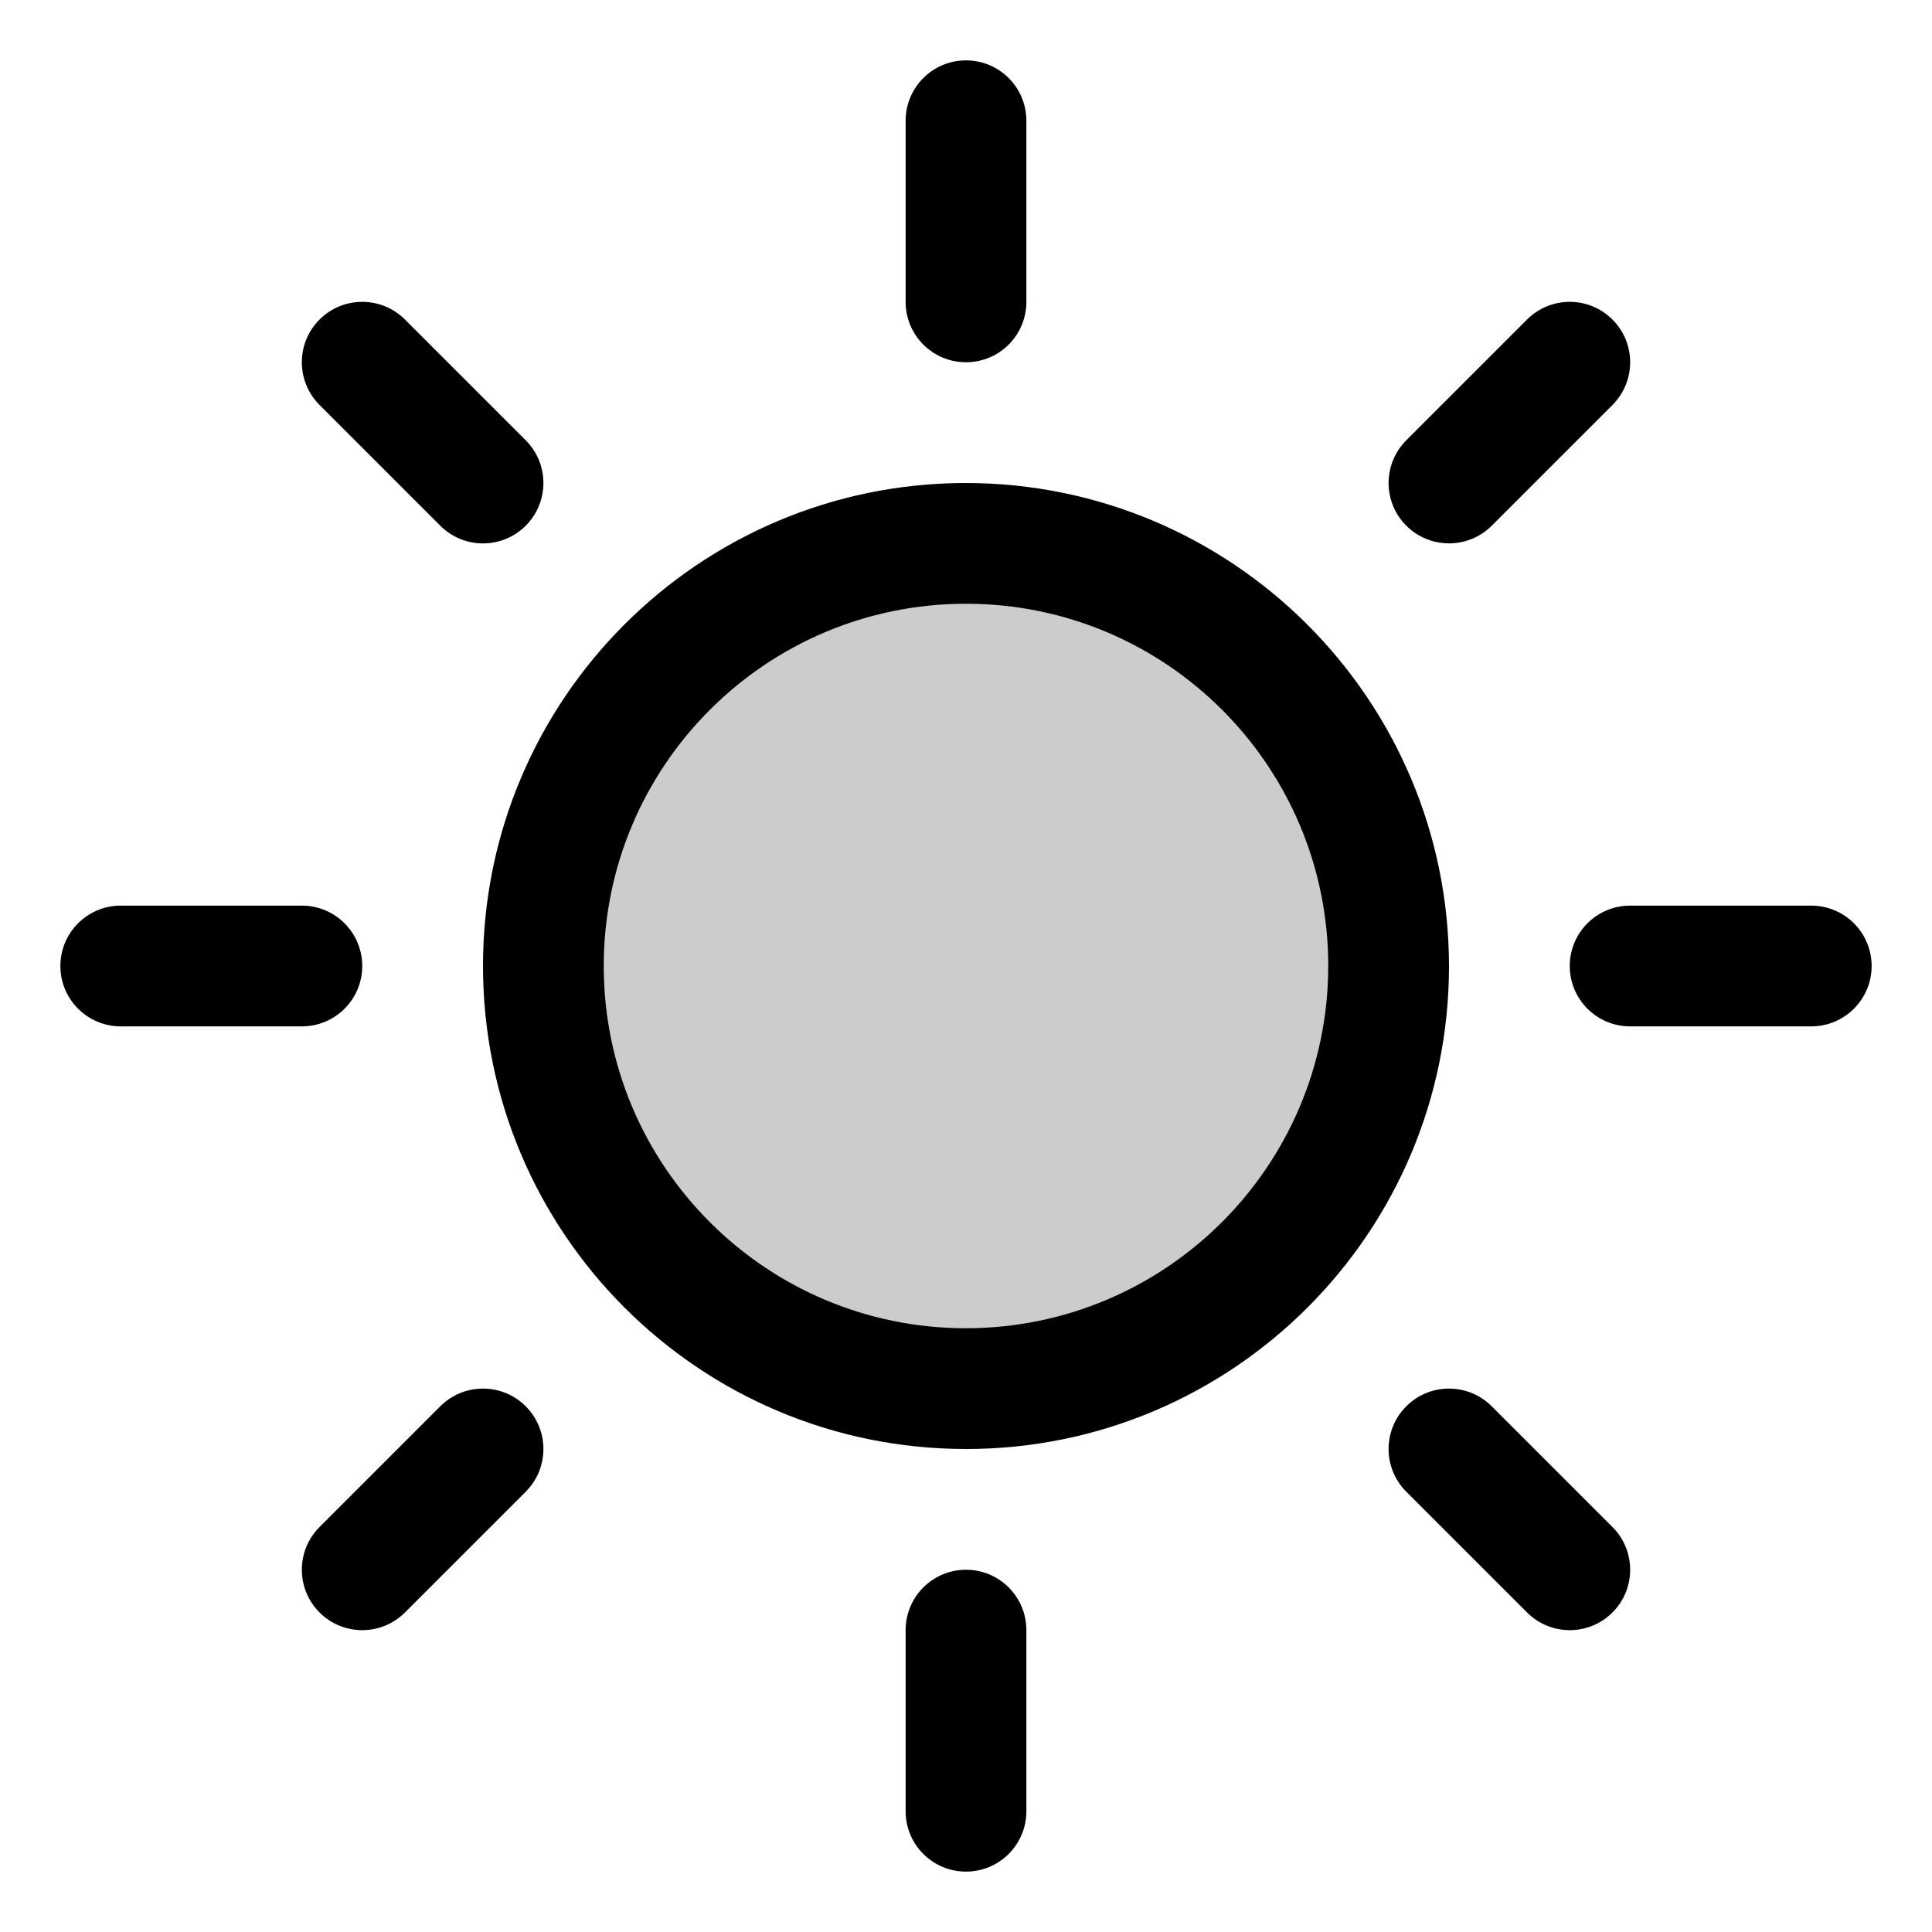
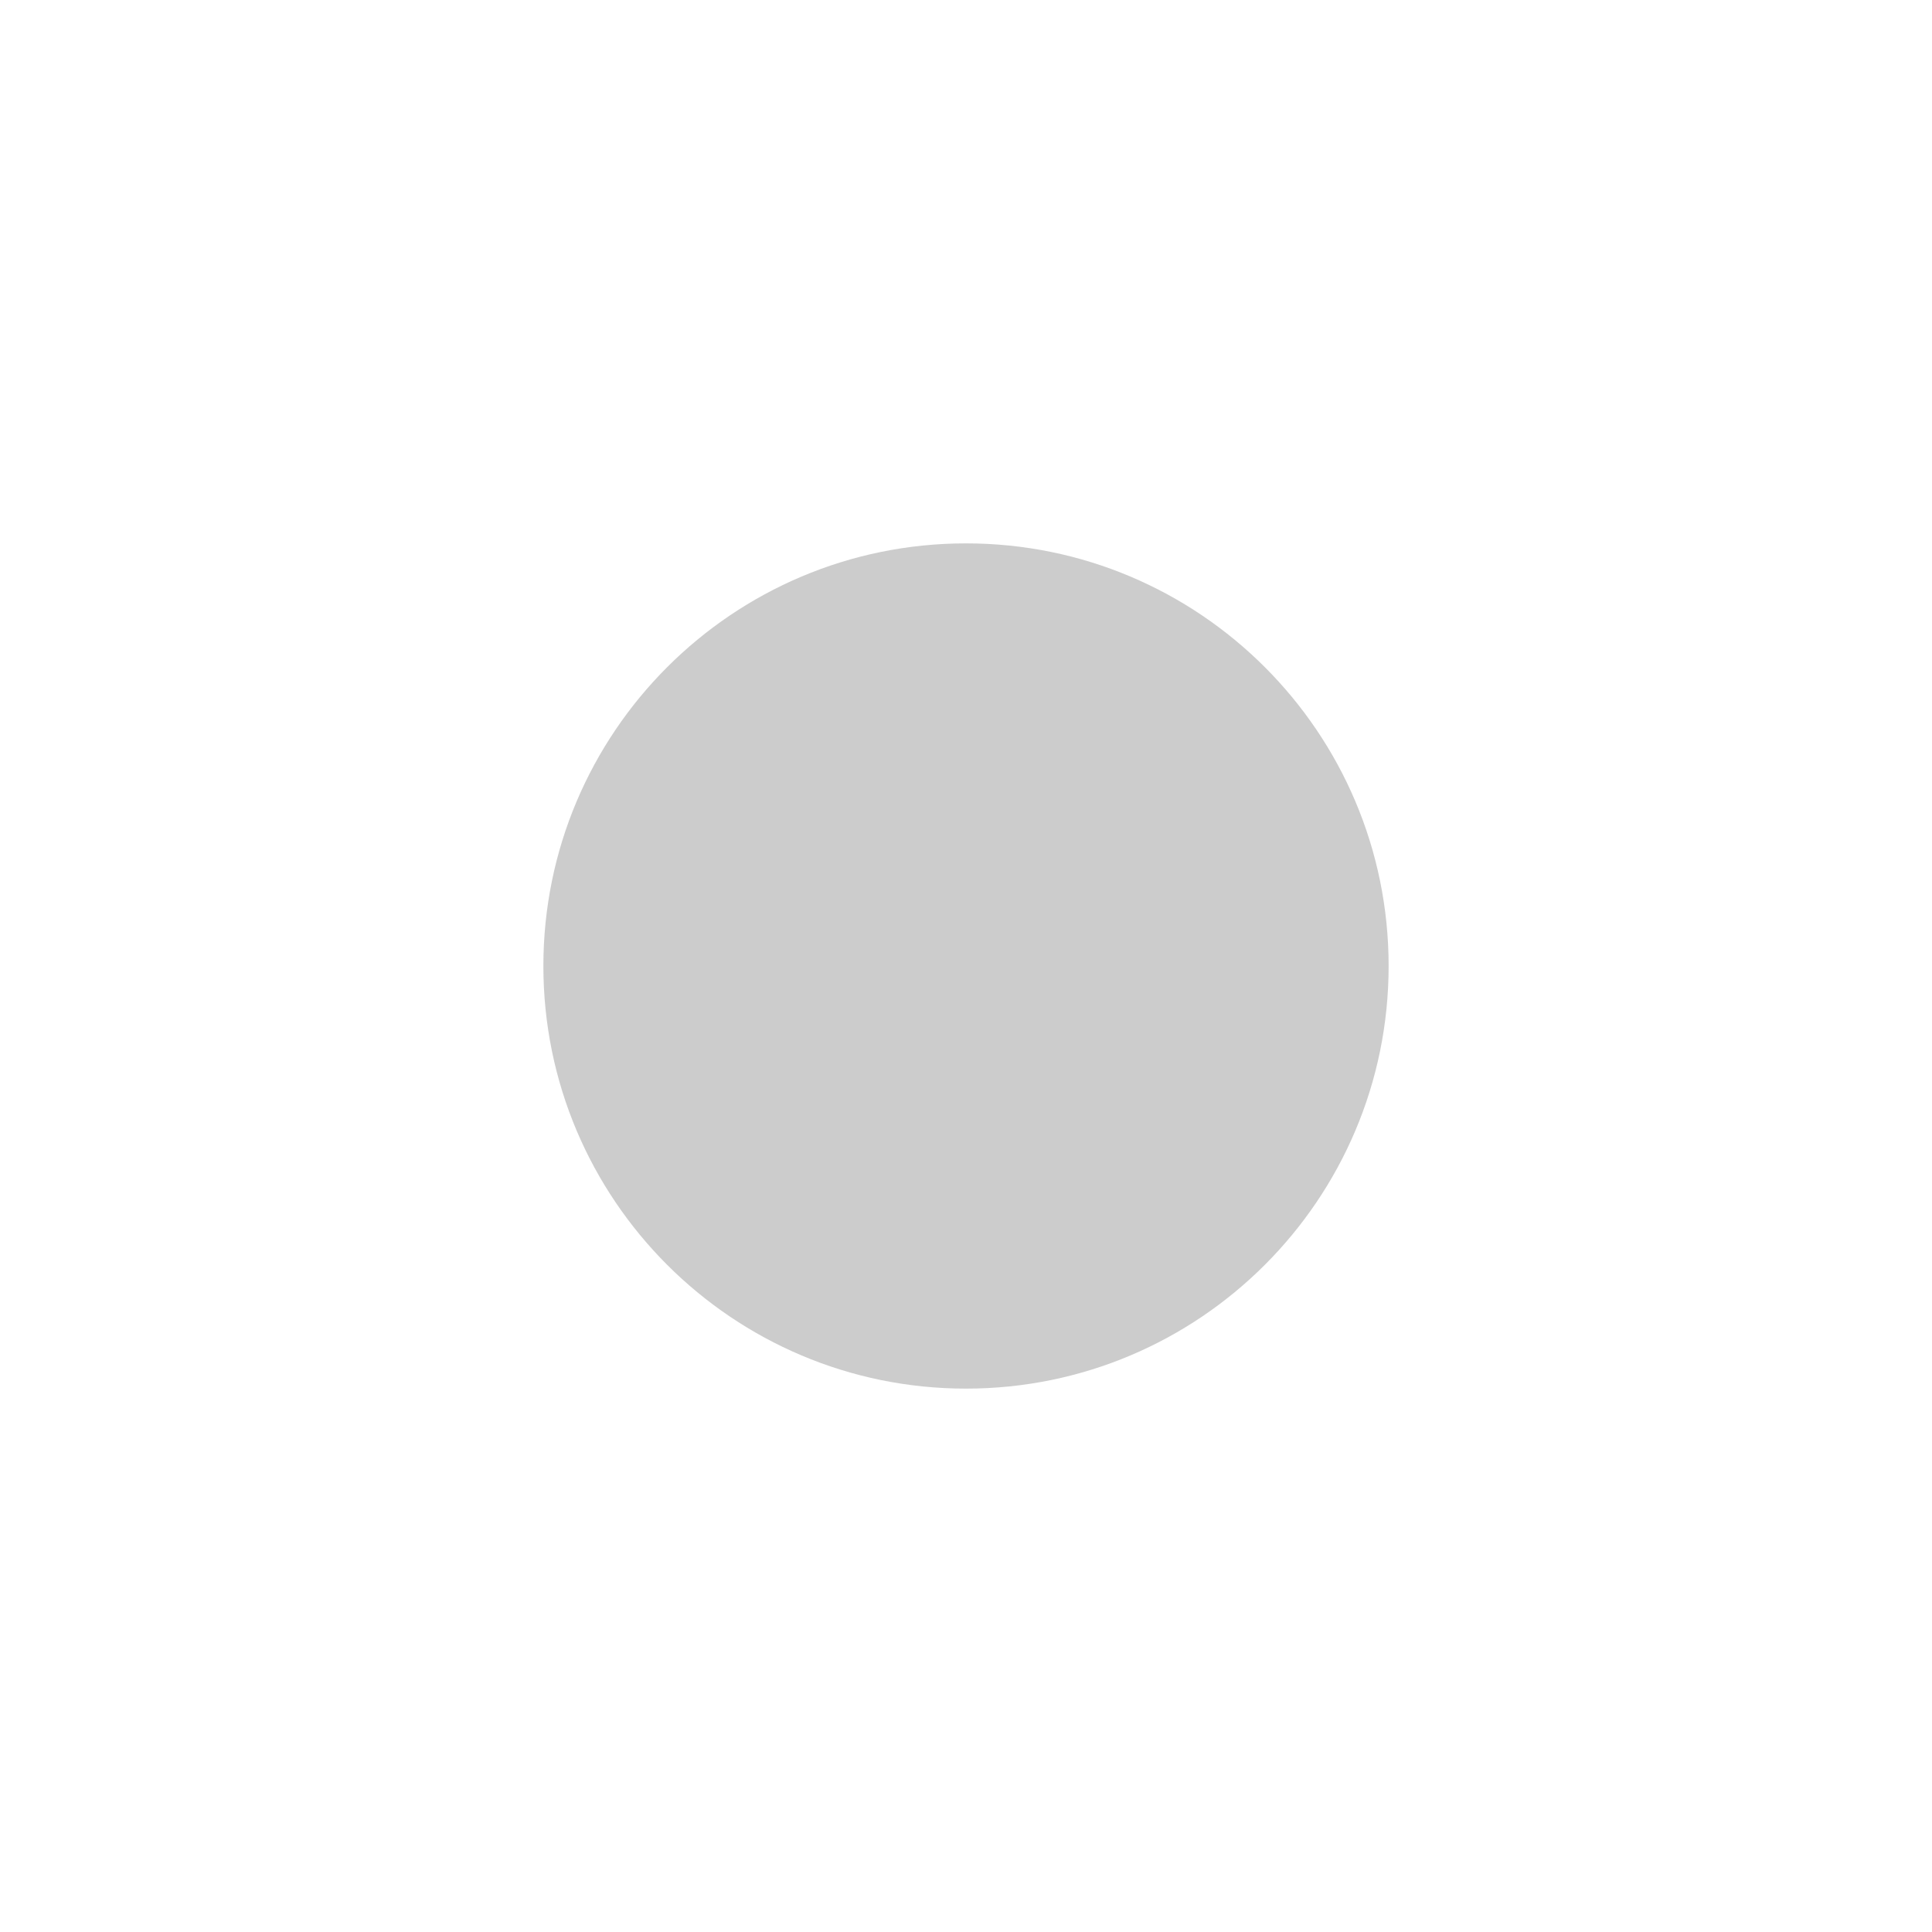
- <svg xmlns="http://www.w3.org/2000/svg" width="32" height="32" fill="#000000" viewBox="0 0 256 256">
-   <path d="M184,128a56,56,0,1,1-56-56A56,56,0,0,1,184,128Z" opacity="0.2" />
-   <path d="M120,40V16a8,8,0,0,1,16,0V40a8,8,0,0,1-16,0Zm72,88a64,64,0,1,1-64-64A64.07,64.07,0,0,1,192,128Zm-16,0a48,48,0,1,0-48,48A48.05,48.05,0,0,0,176,128ZM58.34,69.66A8,8,0,0,0,69.66,58.34l-16-16A8,8,0,0,0,42.34,53.66Zm0,116.68-16,16a8,8,0,0,0,11.32,11.32l16-16a8,8,0,0,0-11.32-11.32ZM192,72a8,8,0,0,0,5.66-2.34l16-16a8,8,0,0,0-11.32-11.32l-16,16A8,8,0,0,0,192,72Zm5.66,114.34a8,8,0,0,0-11.32,11.32l16,16a8,8,0,0,0,11.32-11.32ZM48,128a8,8,0,0,0-8-8H16a8,8,0,0,0,0,16H40A8,8,0,0,0,48,128Zm80,80a8,8,0,0,0-8,8v24a8,8,0,0,0,16,0V216A8,8,0,0,0,128,208Zm112-88H216a8,8,0,0,0,0,16h24a8,8,0,0,0,0-16Z" />
+ <svg xmlns="http://www.w3.org/2000/svg" viewBox="0 0 256 256" style="">
+   <path width="256" height="256" fill="none" d="M0 0 L256 0 L256 256 L0 256 Z" class="usIjTcSq_0" />
+   <path opacity="0.2" d="M72,128A56,56 0,1,1 184,128A56,56 0,1,1 72,128" class="usIjTcSq_1" />
+   <path fill="none" stroke="currentColor" stroke-linecap="round" stroke-linejoin="round" stroke-width="16" d="M128,40L128,16" class="usIjTcSq_2" />
+   <path fill="none" stroke="currentColor" stroke-linecap="round" stroke-linejoin="round" stroke-width="16" d="M72,128A56,56 0,1,1 184,128A56,56 0,1,1 72,128" class="usIjTcSq_3" />
+   <path fill="none" stroke="currentColor" stroke-linecap="round" stroke-linejoin="round" stroke-width="16" d="M64,64L48,48" class="usIjTcSq_4" />
+   <path fill="none" stroke="currentColor" stroke-linecap="round" stroke-linejoin="round" stroke-width="16" d="M64,192L48,208" class="usIjTcSq_5" />
+   <path fill="none" stroke="currentColor" stroke-linecap="round" stroke-linejoin="round" stroke-width="16" d="M192,64L208,48" class="usIjTcSq_6" />
+   <path fill="none" stroke="currentColor" stroke-linecap="round" stroke-linejoin="round" stroke-width="16" d="M192,192L208,208" class="usIjTcSq_7" />
+   <path fill="none" stroke="currentColor" stroke-linecap="round" stroke-linejoin="round" stroke-width="16" d="M40,128L16,128" class="usIjTcSq_8" />
+   <path fill="none" stroke="currentColor" stroke-linecap="round" stroke-linejoin="round" stroke-width="16" d="M128,216L128,240" class="usIjTcSq_9" />
+   <path fill="none" stroke="currentColor" stroke-linecap="round" stroke-linejoin="round" stroke-width="16" d="M216,128L240,128" class="usIjTcSq_10" />
+   <style data-made-with="vivus-instant">.usIjTcSq_0{stroke-dasharray:1024 1026;stroke-dashoffset:1025;animation:usIjTcSq_draw_0 7200ms linear 0ms infinite,usIjTcSq_fade 7200ms linear 0ms infinite;}.usIjTcSq_1{stroke-dasharray:352 354;stroke-dashoffset:353;animation:usIjTcSq_draw_1 7200ms linear 0ms infinite,usIjTcSq_fade 7200ms linear 0ms infinite;}.usIjTcSq_2{stroke-dasharray:24 26;stroke-dashoffset:25;animation:usIjTcSq_draw_2 7200ms linear 0ms infinite,usIjTcSq_fade 7200ms linear 0ms infinite;}.usIjTcSq_3{stroke-dasharray:352 354;stroke-dashoffset:353;animation:usIjTcSq_draw_3 7200ms linear 0ms infinite,usIjTcSq_fade 7200ms linear 0ms infinite;}.usIjTcSq_4{stroke-dasharray:23 25;stroke-dashoffset:24;animation:usIjTcSq_draw_4 7200ms linear 0ms infinite,usIjTcSq_fade 7200ms linear 0ms infinite;}.usIjTcSq_5{stroke-dasharray:23 25;stroke-dashoffset:24;animation:usIjTcSq_draw_5 7200ms linear 0ms infinite,usIjTcSq_fade 7200ms linear 0ms infinite;}.usIjTcSq_6{stroke-dasharray:23 25;stroke-dashoffset:24;animation:usIjTcSq_draw_6 7200ms linear 0ms infinite,usIjTcSq_fade 7200ms linear 0ms infinite;}.usIjTcSq_7{stroke-dasharray:23 25;stroke-dashoffset:24;animation:usIjTcSq_draw_7 7200ms linear 0ms infinite,usIjTcSq_fade 7200ms linear 0ms infinite;}.usIjTcSq_8{stroke-dasharray:24 26;stroke-dashoffset:25;animation:usIjTcSq_draw_8 7200ms linear 0ms infinite,usIjTcSq_fade 7200ms linear 0ms infinite;}.usIjTcSq_9{stroke-dasharray:24 26;stroke-dashoffset:25;animation:usIjTcSq_draw_9 7200ms linear 0ms infinite,usIjTcSq_fade 7200ms linear 0ms infinite;}.usIjTcSq_10{stroke-dasharray:24 26;stroke-dashoffset:25;animation:usIjTcSq_draw_10 7200ms linear 0ms infinite,usIjTcSq_fade 7200ms linear 0ms infinite;}@keyframes usIjTcSq_draw{100%{stroke-dashoffset:0;}}@keyframes usIjTcSq_fade{0%{stroke-opacity:1;}94.444%{stroke-opacity:1;}100%{stroke-opacity:0;}}@keyframes usIjTcSq_draw_0{11.111%{stroke-dashoffset: 1025}38.889%{ stroke-dashoffset: 0;}100%{ stroke-dashoffset: 0;}}@keyframes usIjTcSq_draw_1{12.5%{stroke-dashoffset: 353}40.278%{ stroke-dashoffset: 0;}100%{ stroke-dashoffset: 0;}}@keyframes usIjTcSq_draw_2{13.889%{stroke-dashoffset: 25}41.667%{ stroke-dashoffset: 0;}100%{ stroke-dashoffset: 0;}}@keyframes usIjTcSq_draw_3{15.278%{stroke-dashoffset: 353}43.056%{ stroke-dashoffset: 0;}100%{ stroke-dashoffset: 0;}}@keyframes usIjTcSq_draw_4{16.667%{stroke-dashoffset: 24}44.444%{ stroke-dashoffset: 0;}100%{ stroke-dashoffset: 0;}}@keyframes usIjTcSq_draw_5{18.056%{stroke-dashoffset: 24}45.833%{ stroke-dashoffset: 0;}100%{ stroke-dashoffset: 0;}}@keyframes usIjTcSq_draw_6{19.444%{stroke-dashoffset: 24}47.222%{ stroke-dashoffset: 0;}100%{ stroke-dashoffset: 0;}}@keyframes usIjTcSq_draw_7{20.833%{stroke-dashoffset: 24}48.611%{ stroke-dashoffset: 0;}100%{ stroke-dashoffset: 0;}}@keyframes usIjTcSq_draw_8{22.222%{stroke-dashoffset: 25}50%{ stroke-dashoffset: 0;}100%{ stroke-dashoffset: 0;}}@keyframes usIjTcSq_draw_9{23.611%{stroke-dashoffset: 25}51.389%{ stroke-dashoffset: 0;}100%{ stroke-dashoffset: 0;}}@keyframes usIjTcSq_draw_10{25%{stroke-dashoffset: 25}52.778%{ stroke-dashoffset: 0;}100%{ stroke-dashoffset: 0;}}</style>
</svg>
